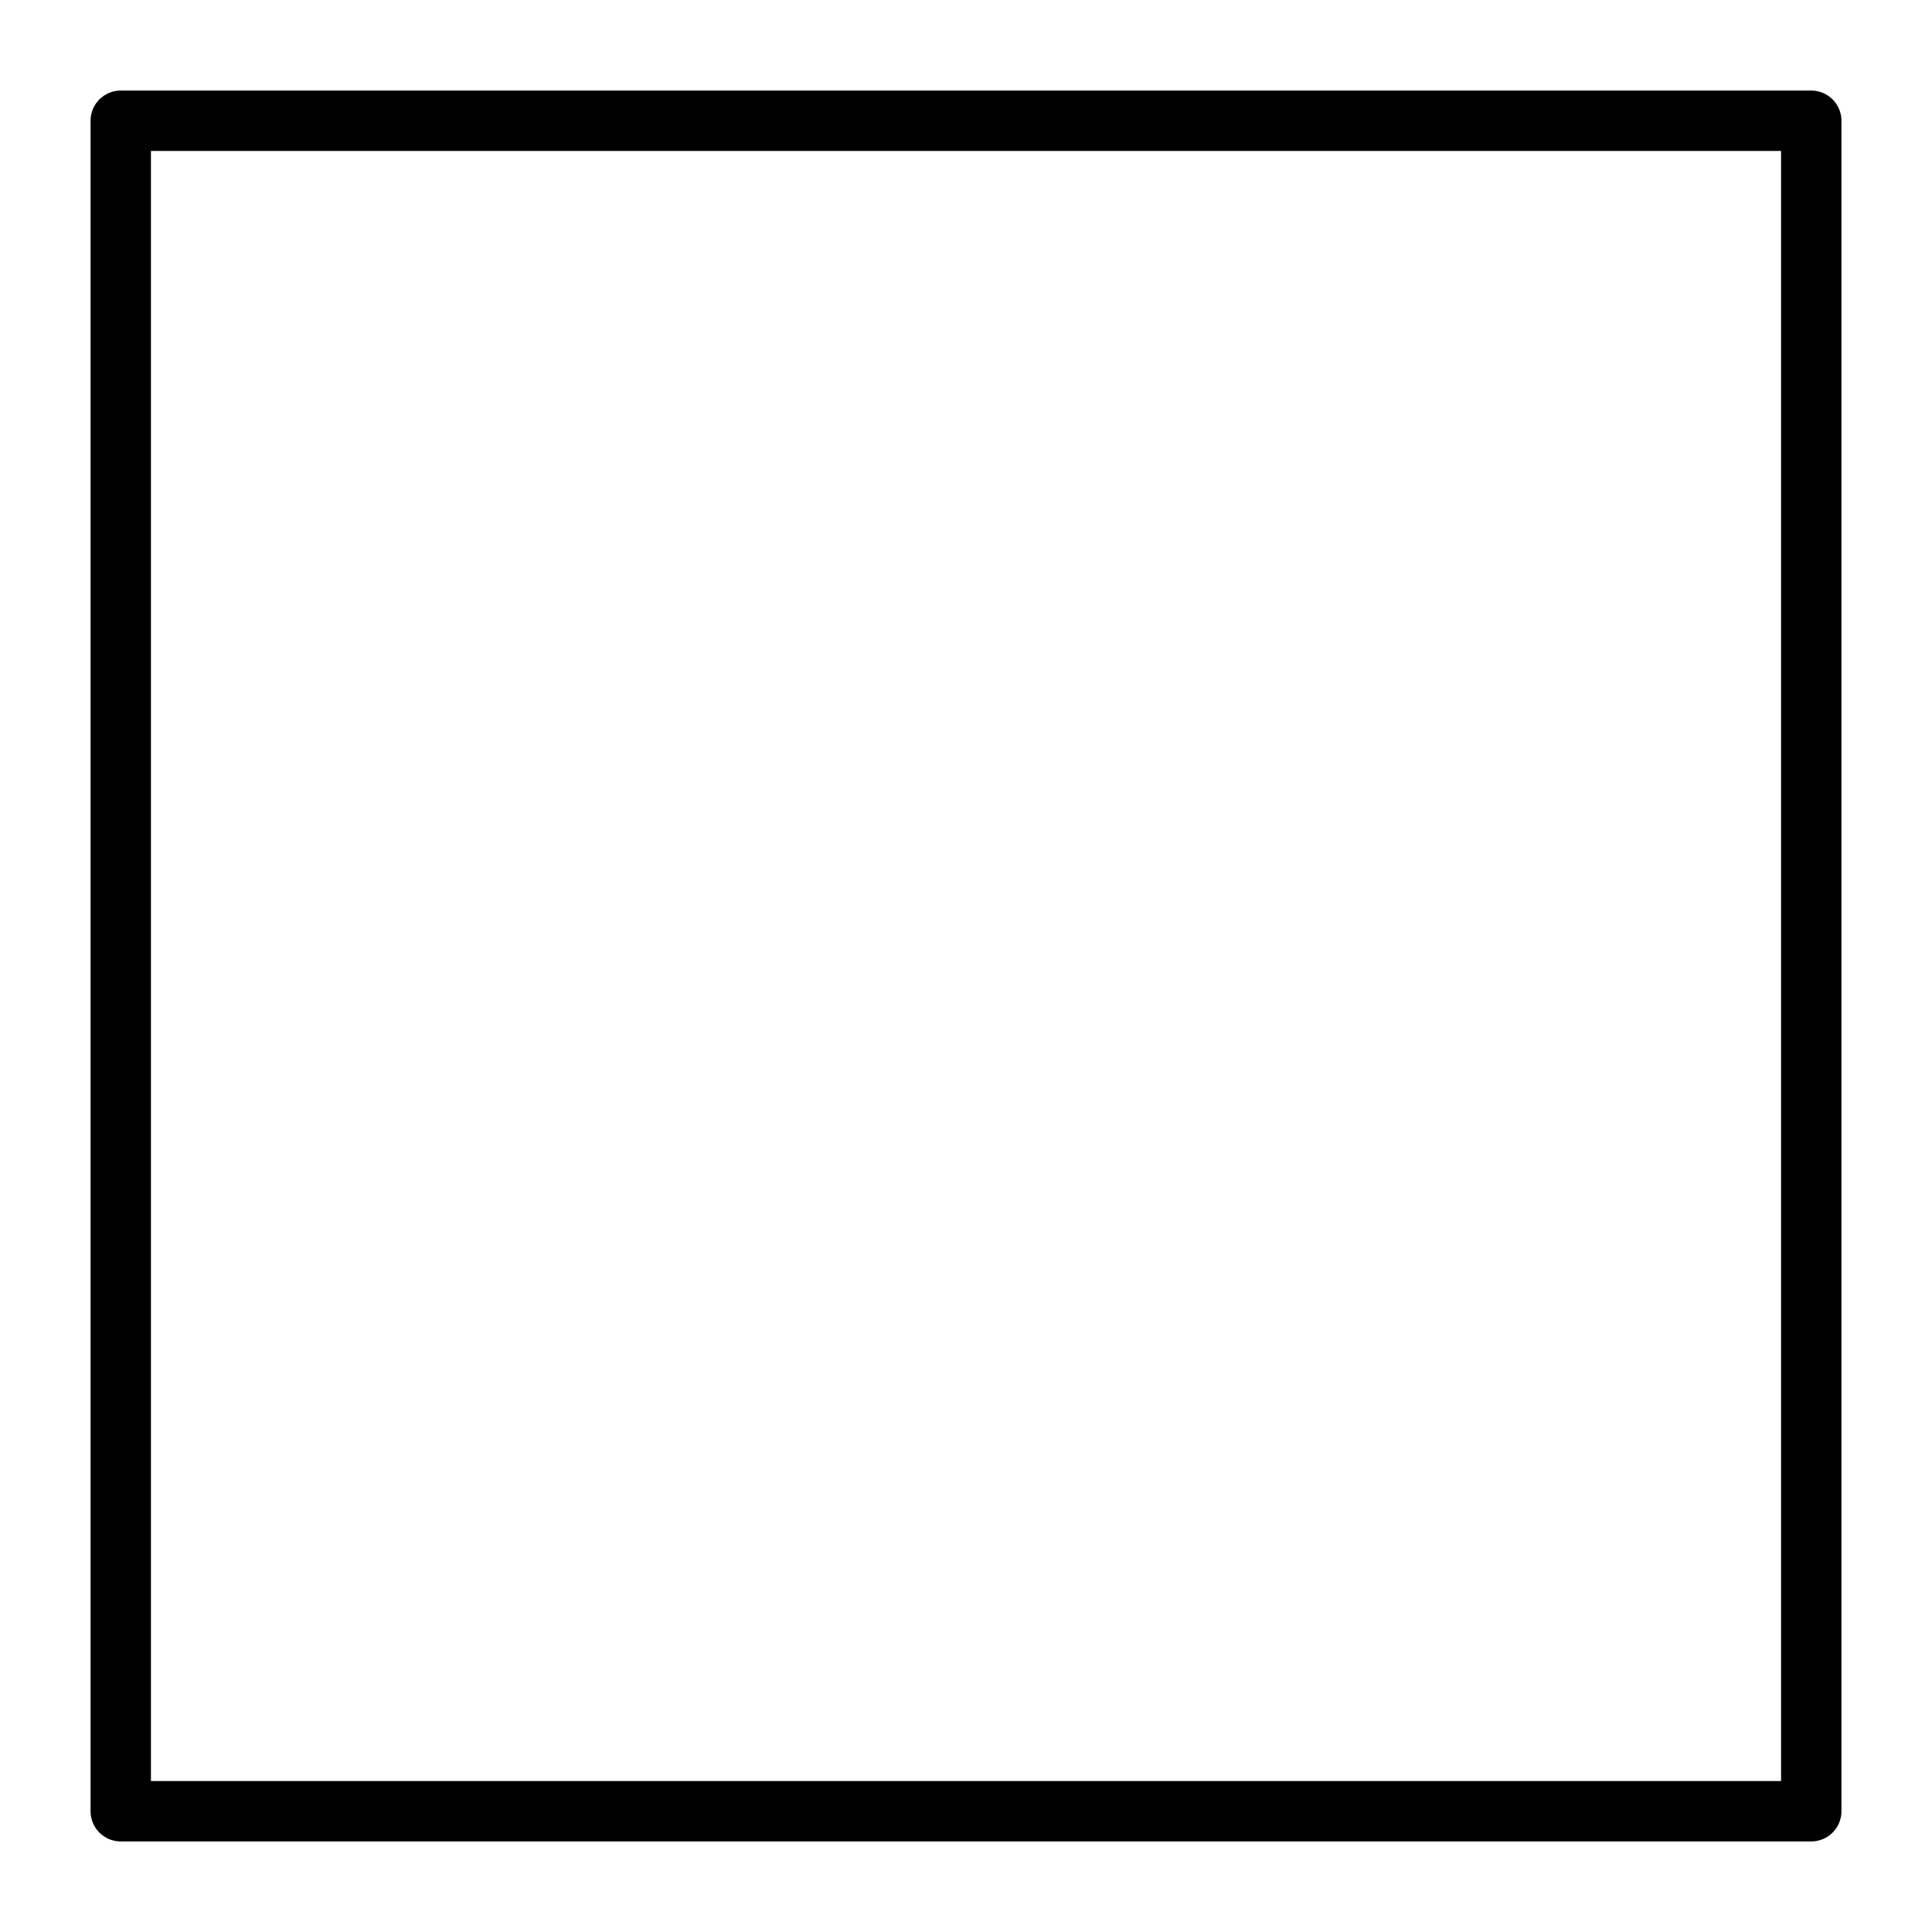
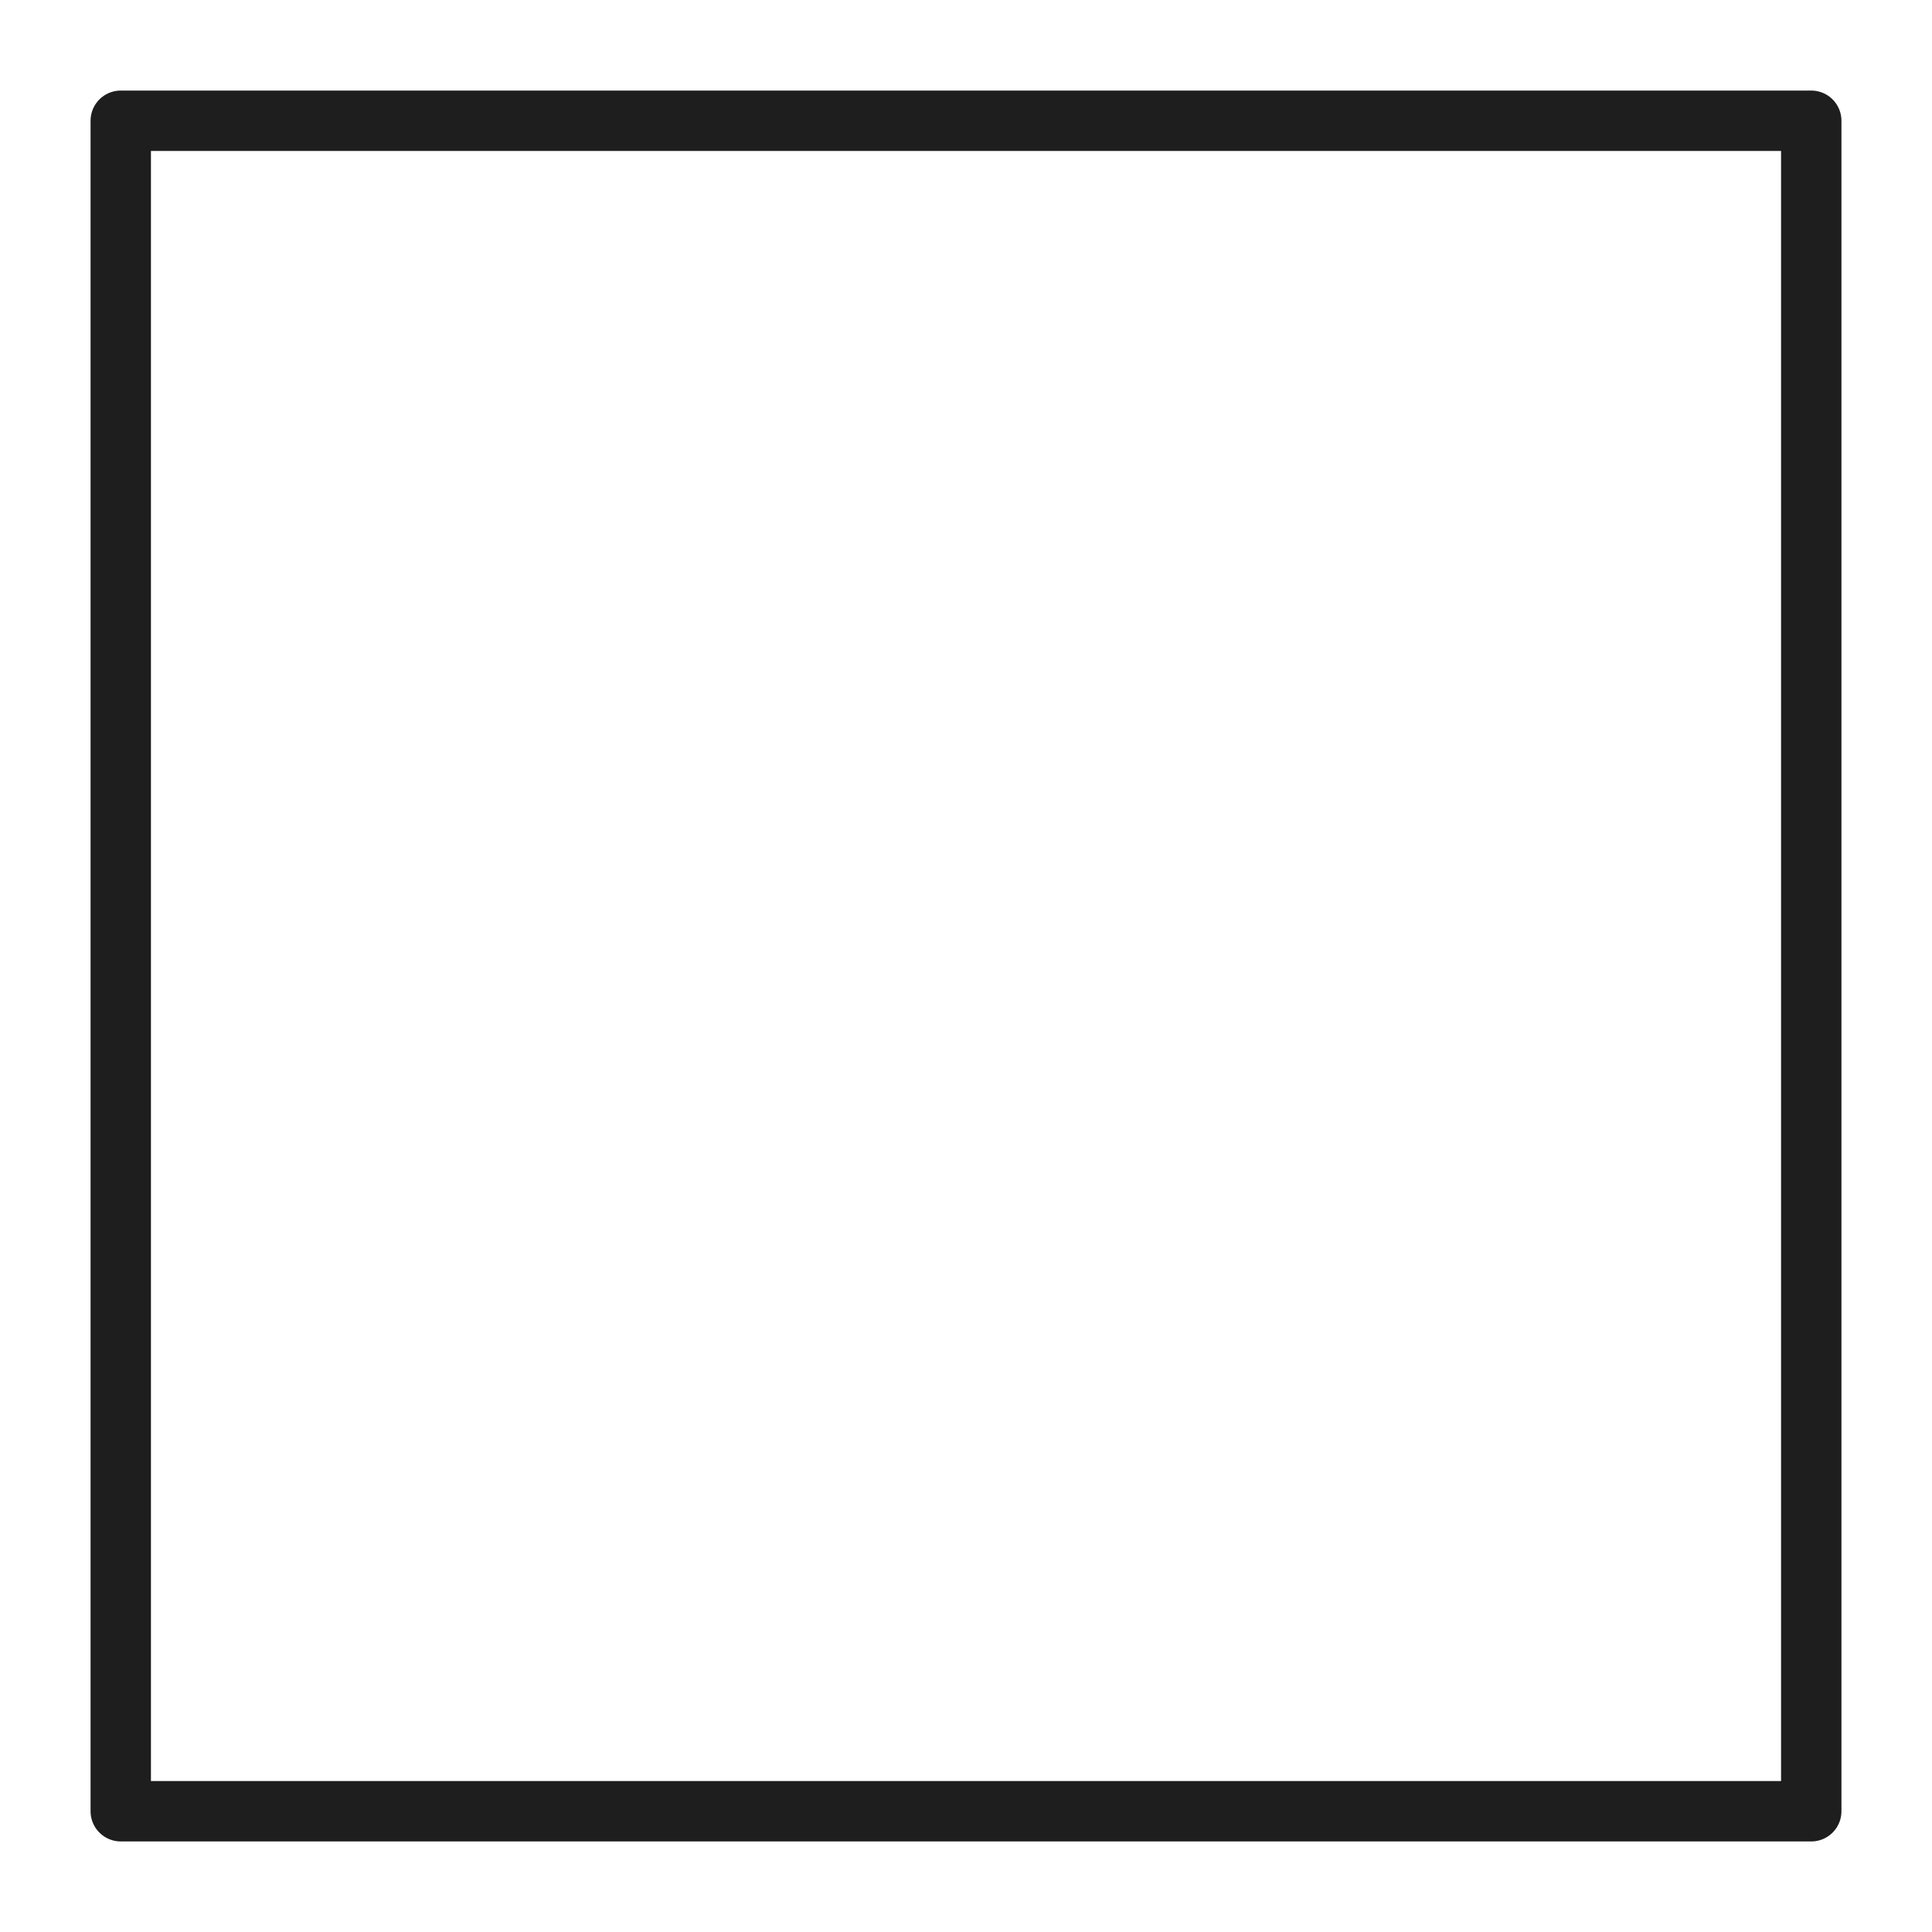
- <svg xmlns="http://www.w3.org/2000/svg" viewBox="0 0 32 32">
-   <defs>
-     <style>.a{fill:none;stroke:#000;stroke-linecap:round;stroke-linejoin:round;}</style>
-   </defs>
-   <rect class="a" x="2" y="2" width="28" height="28" />
+ <svg xmlns="http://www.w3.org/2000/svg" version="1.1" id="Camada_1" x="0px" y="0px" viewBox="0 0 32 32" style="enable-background:new 0 0 32 32;" xml:space="preserve">
+   <style type="text/css">
+ 	.st0{fill:none;stroke:#1E1E1E;stroke-linecap:round;stroke-linejoin:round;}
+ </style>
+   <rect x="2" y="2" class="st0" width="28" height="28" />
</svg>
